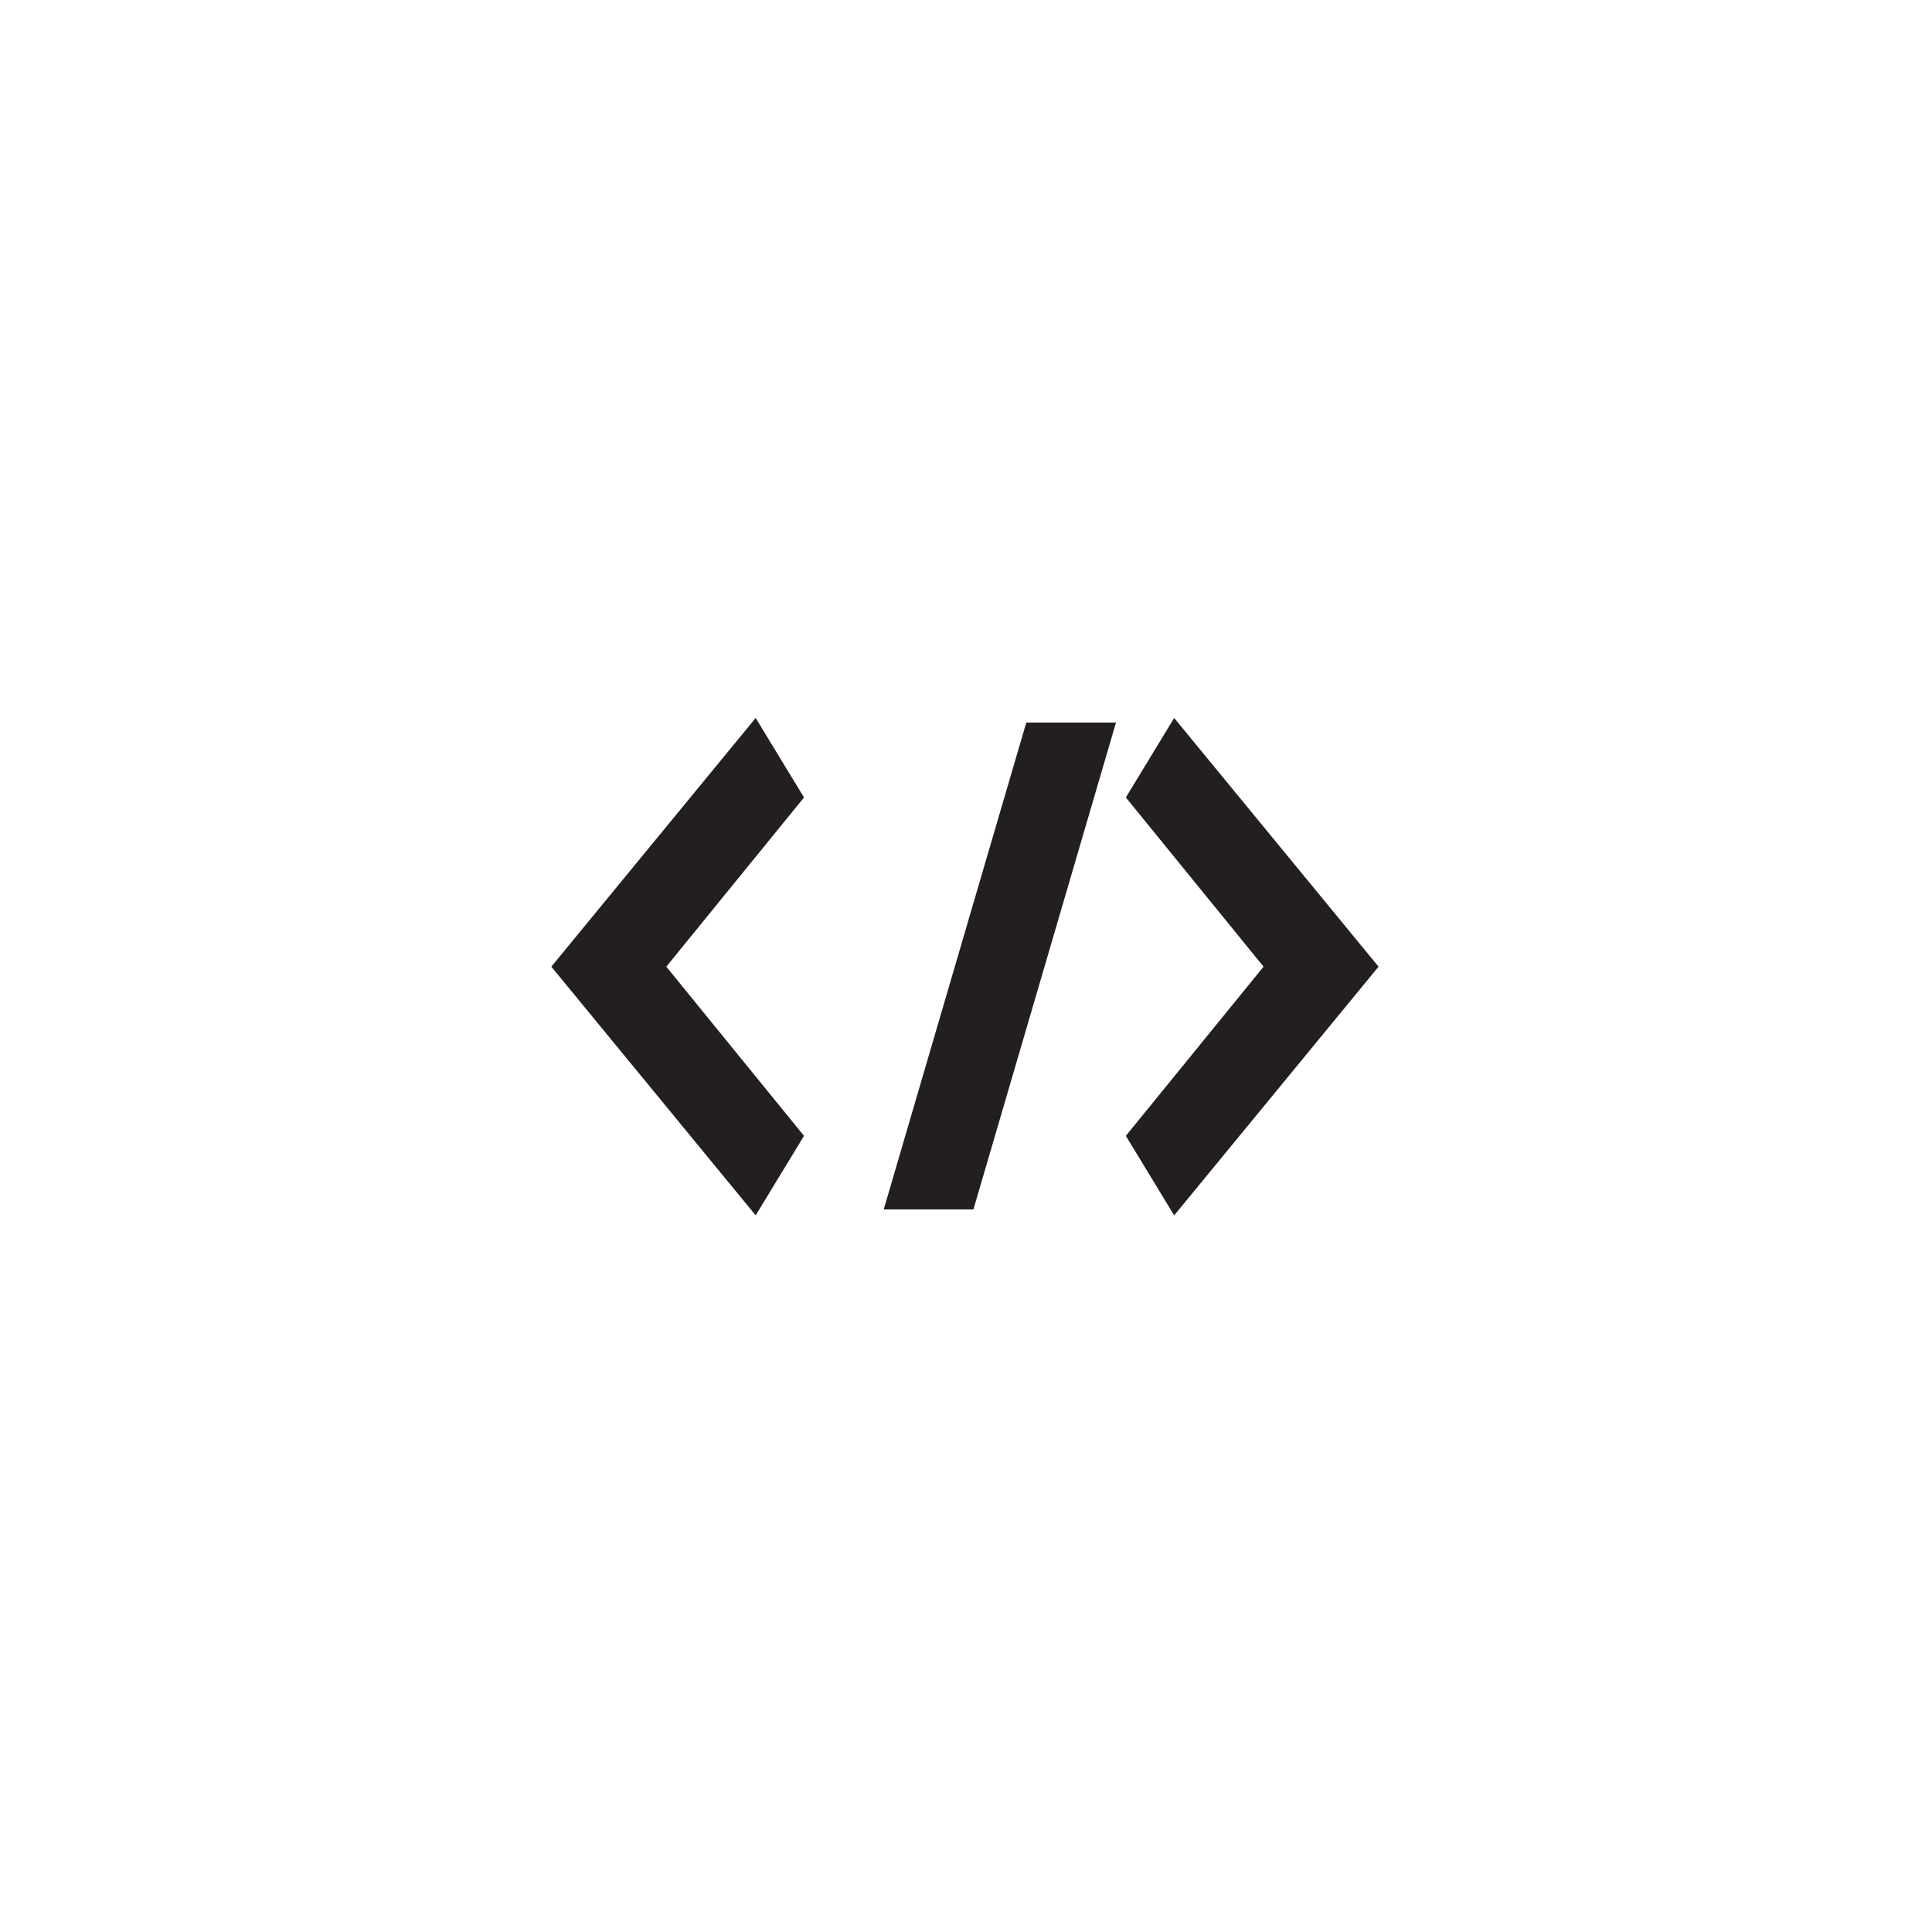
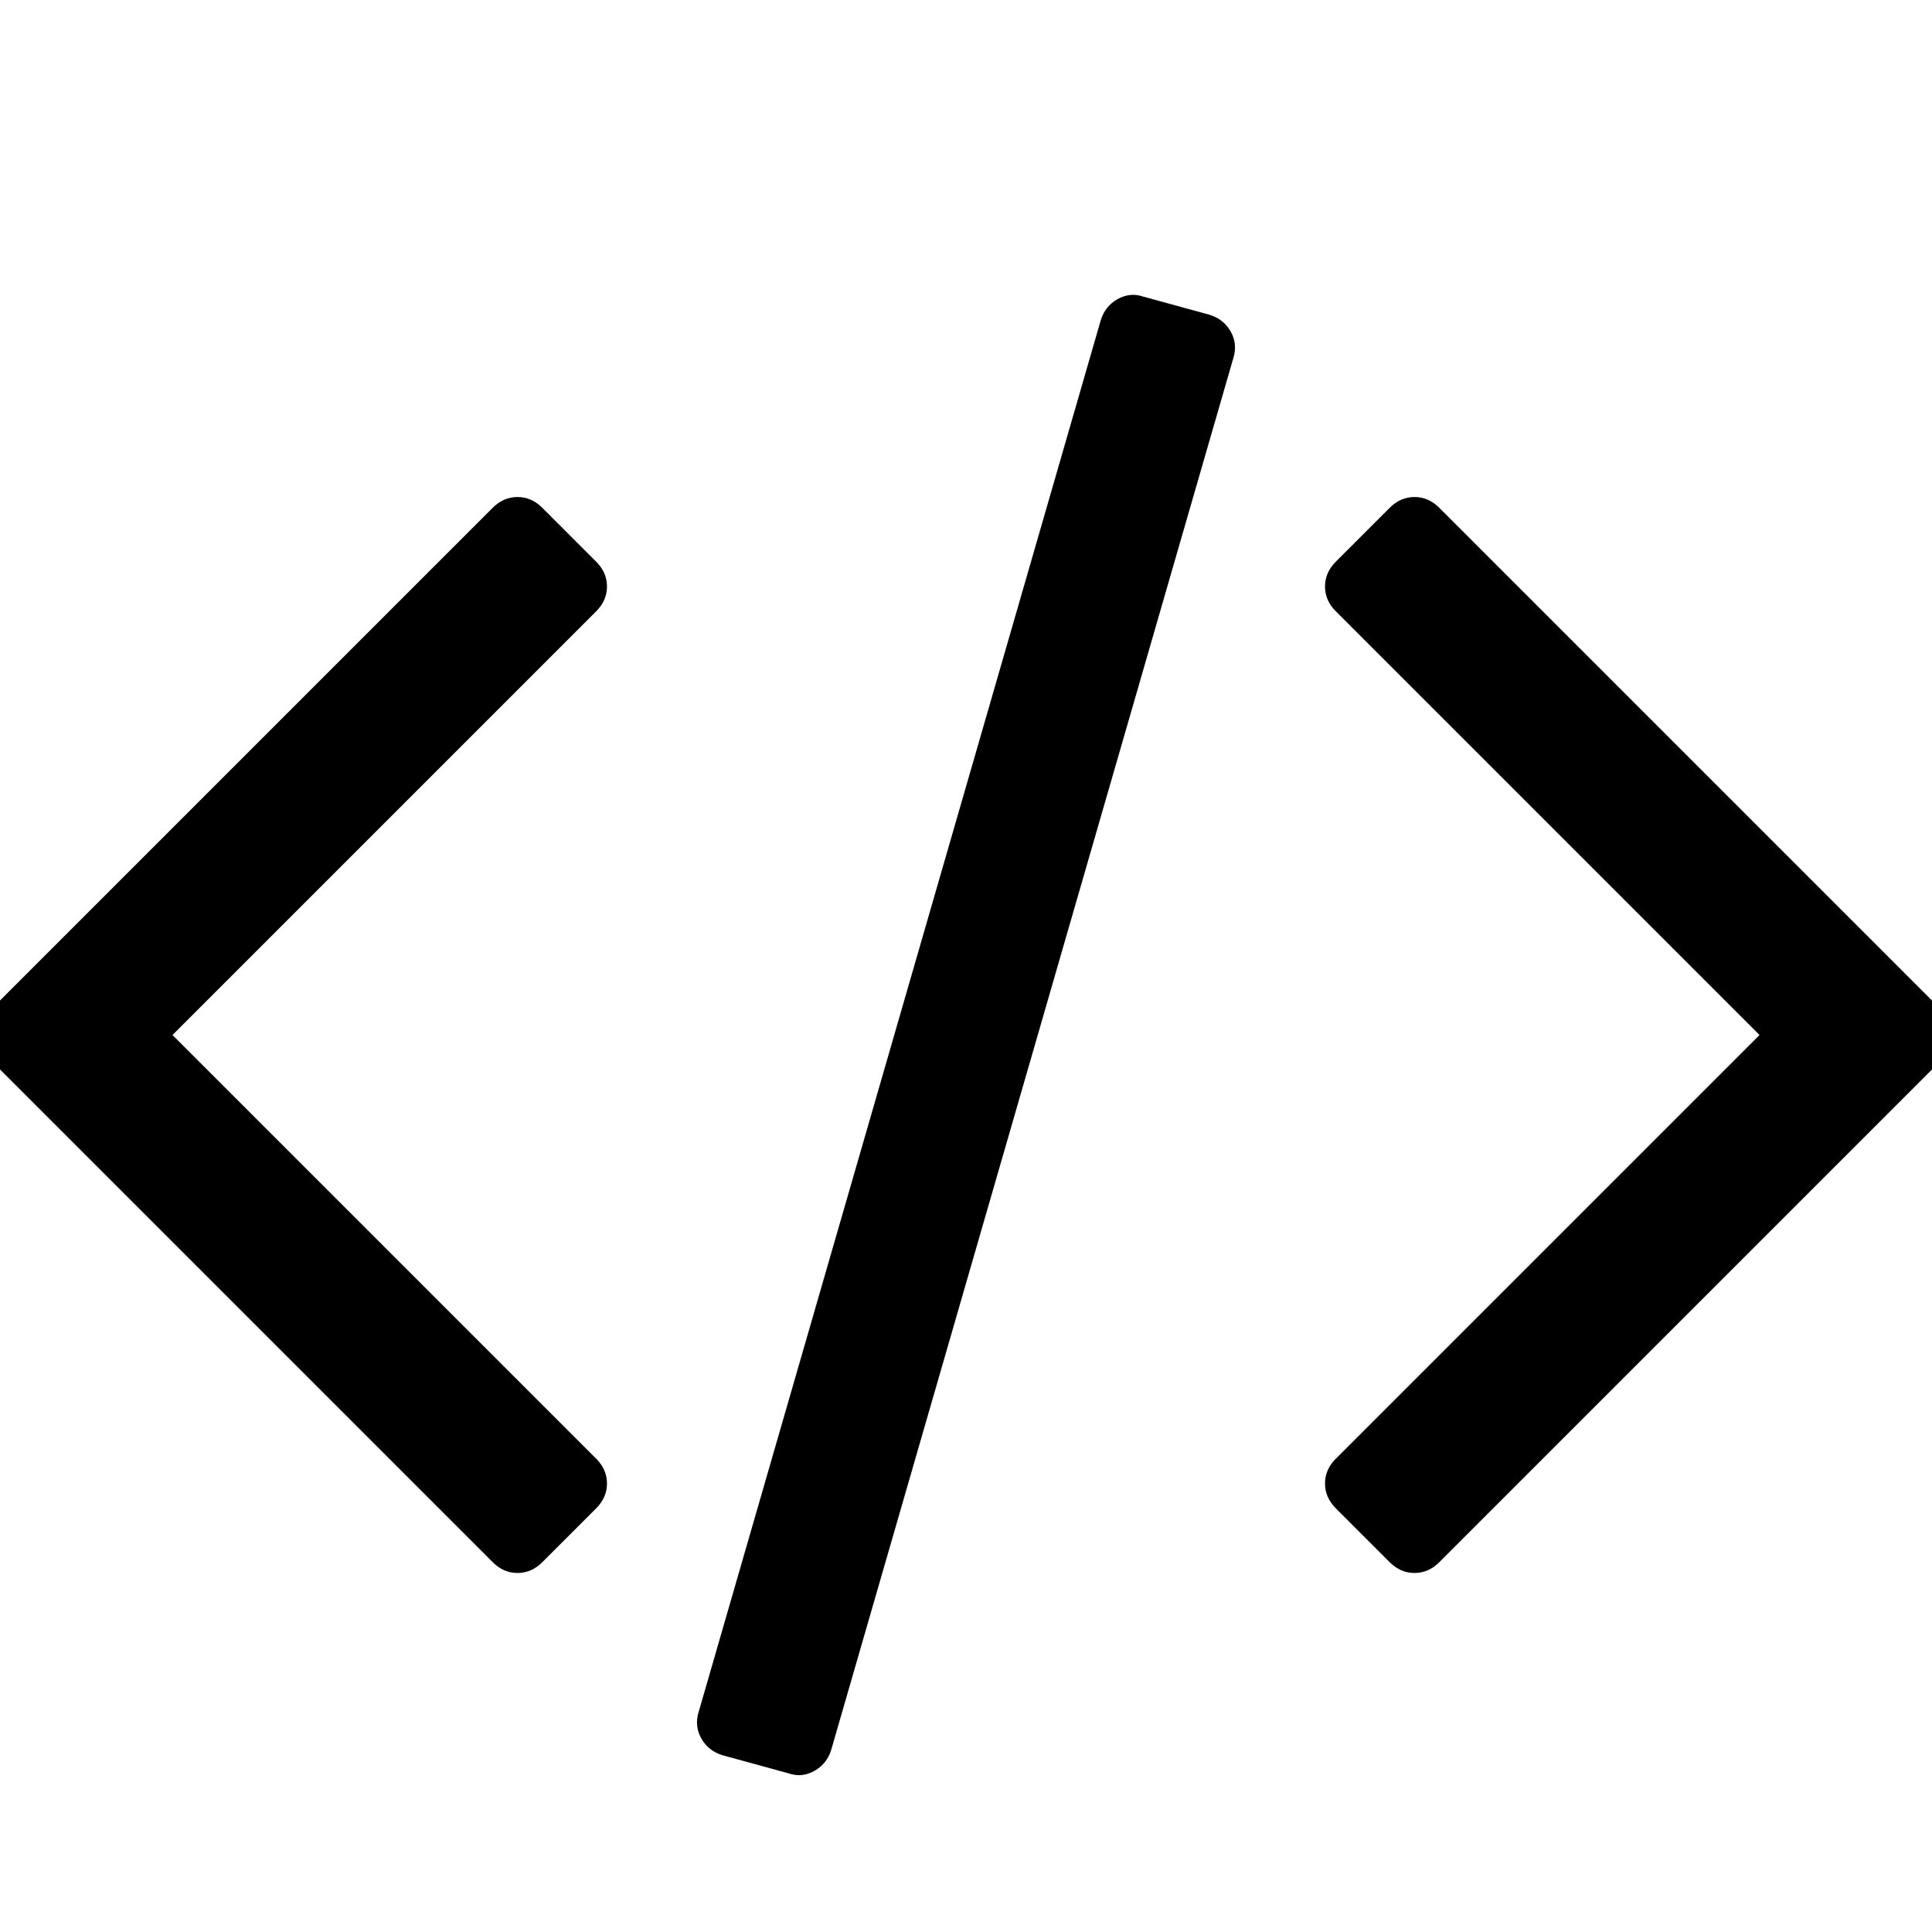
- <svg xmlns="http://www.w3.org/2000/svg" enable-background="new 0 0 500 500" height="500px" id="Layer_1" version="1.1" viewBox="0 0 500 500" width="500px" xml:space="preserve">
-   <g>
-     <g>
-       <polygon fill="#231F20" points="195.568,185.811 142.681,250.173 195.568,314.534 208.077,293.962 172.44,250.173      208.077,206.384    " />
-       <polygon fill="#231F20" points="228.707,313 251.922,313 288.816,187 265.6,187    " />
-       <polygon fill="#231F20" points="303.876,185.81 291.37,206.384 327.005,250.173 291.37,293.961 303.876,314.535 356.765,250.173         " />
-     </g>
-   </g>
+ <svg xmlns="http://www.w3.org/2000/svg" height="1792" viewBox="0 0 1792 1792" width="1792">
+   <path d="M553 1399l-50 50q-10 10-23 10t-23-10l-466-466q-10-10-10-23t10-23l466-466q10-10 23-10t23 10l50 50q10 10 10 23t-10 23l-393 393 393 393q10 10 10 23t-10 23zm591-1067l-373 1291q-4 13-15.5 19.5t-23.5 2.5l-62-17q-13-4-19.5-15.5t-2.5-24.5l373-1291q4-13 15.5-19.5t23.5-2.5l62 17q13 4 19.5 15.5t2.5 24.5zm657 651l-466 466q-10 10-23 10t-23-10l-50-50q-10-10-10-23t10-23l393-393-393-393q-10-10-10-23t10-23l50-50q10-10 23-10t23 10l466 466q10 10 10 23t-10 23z" />
</svg>
